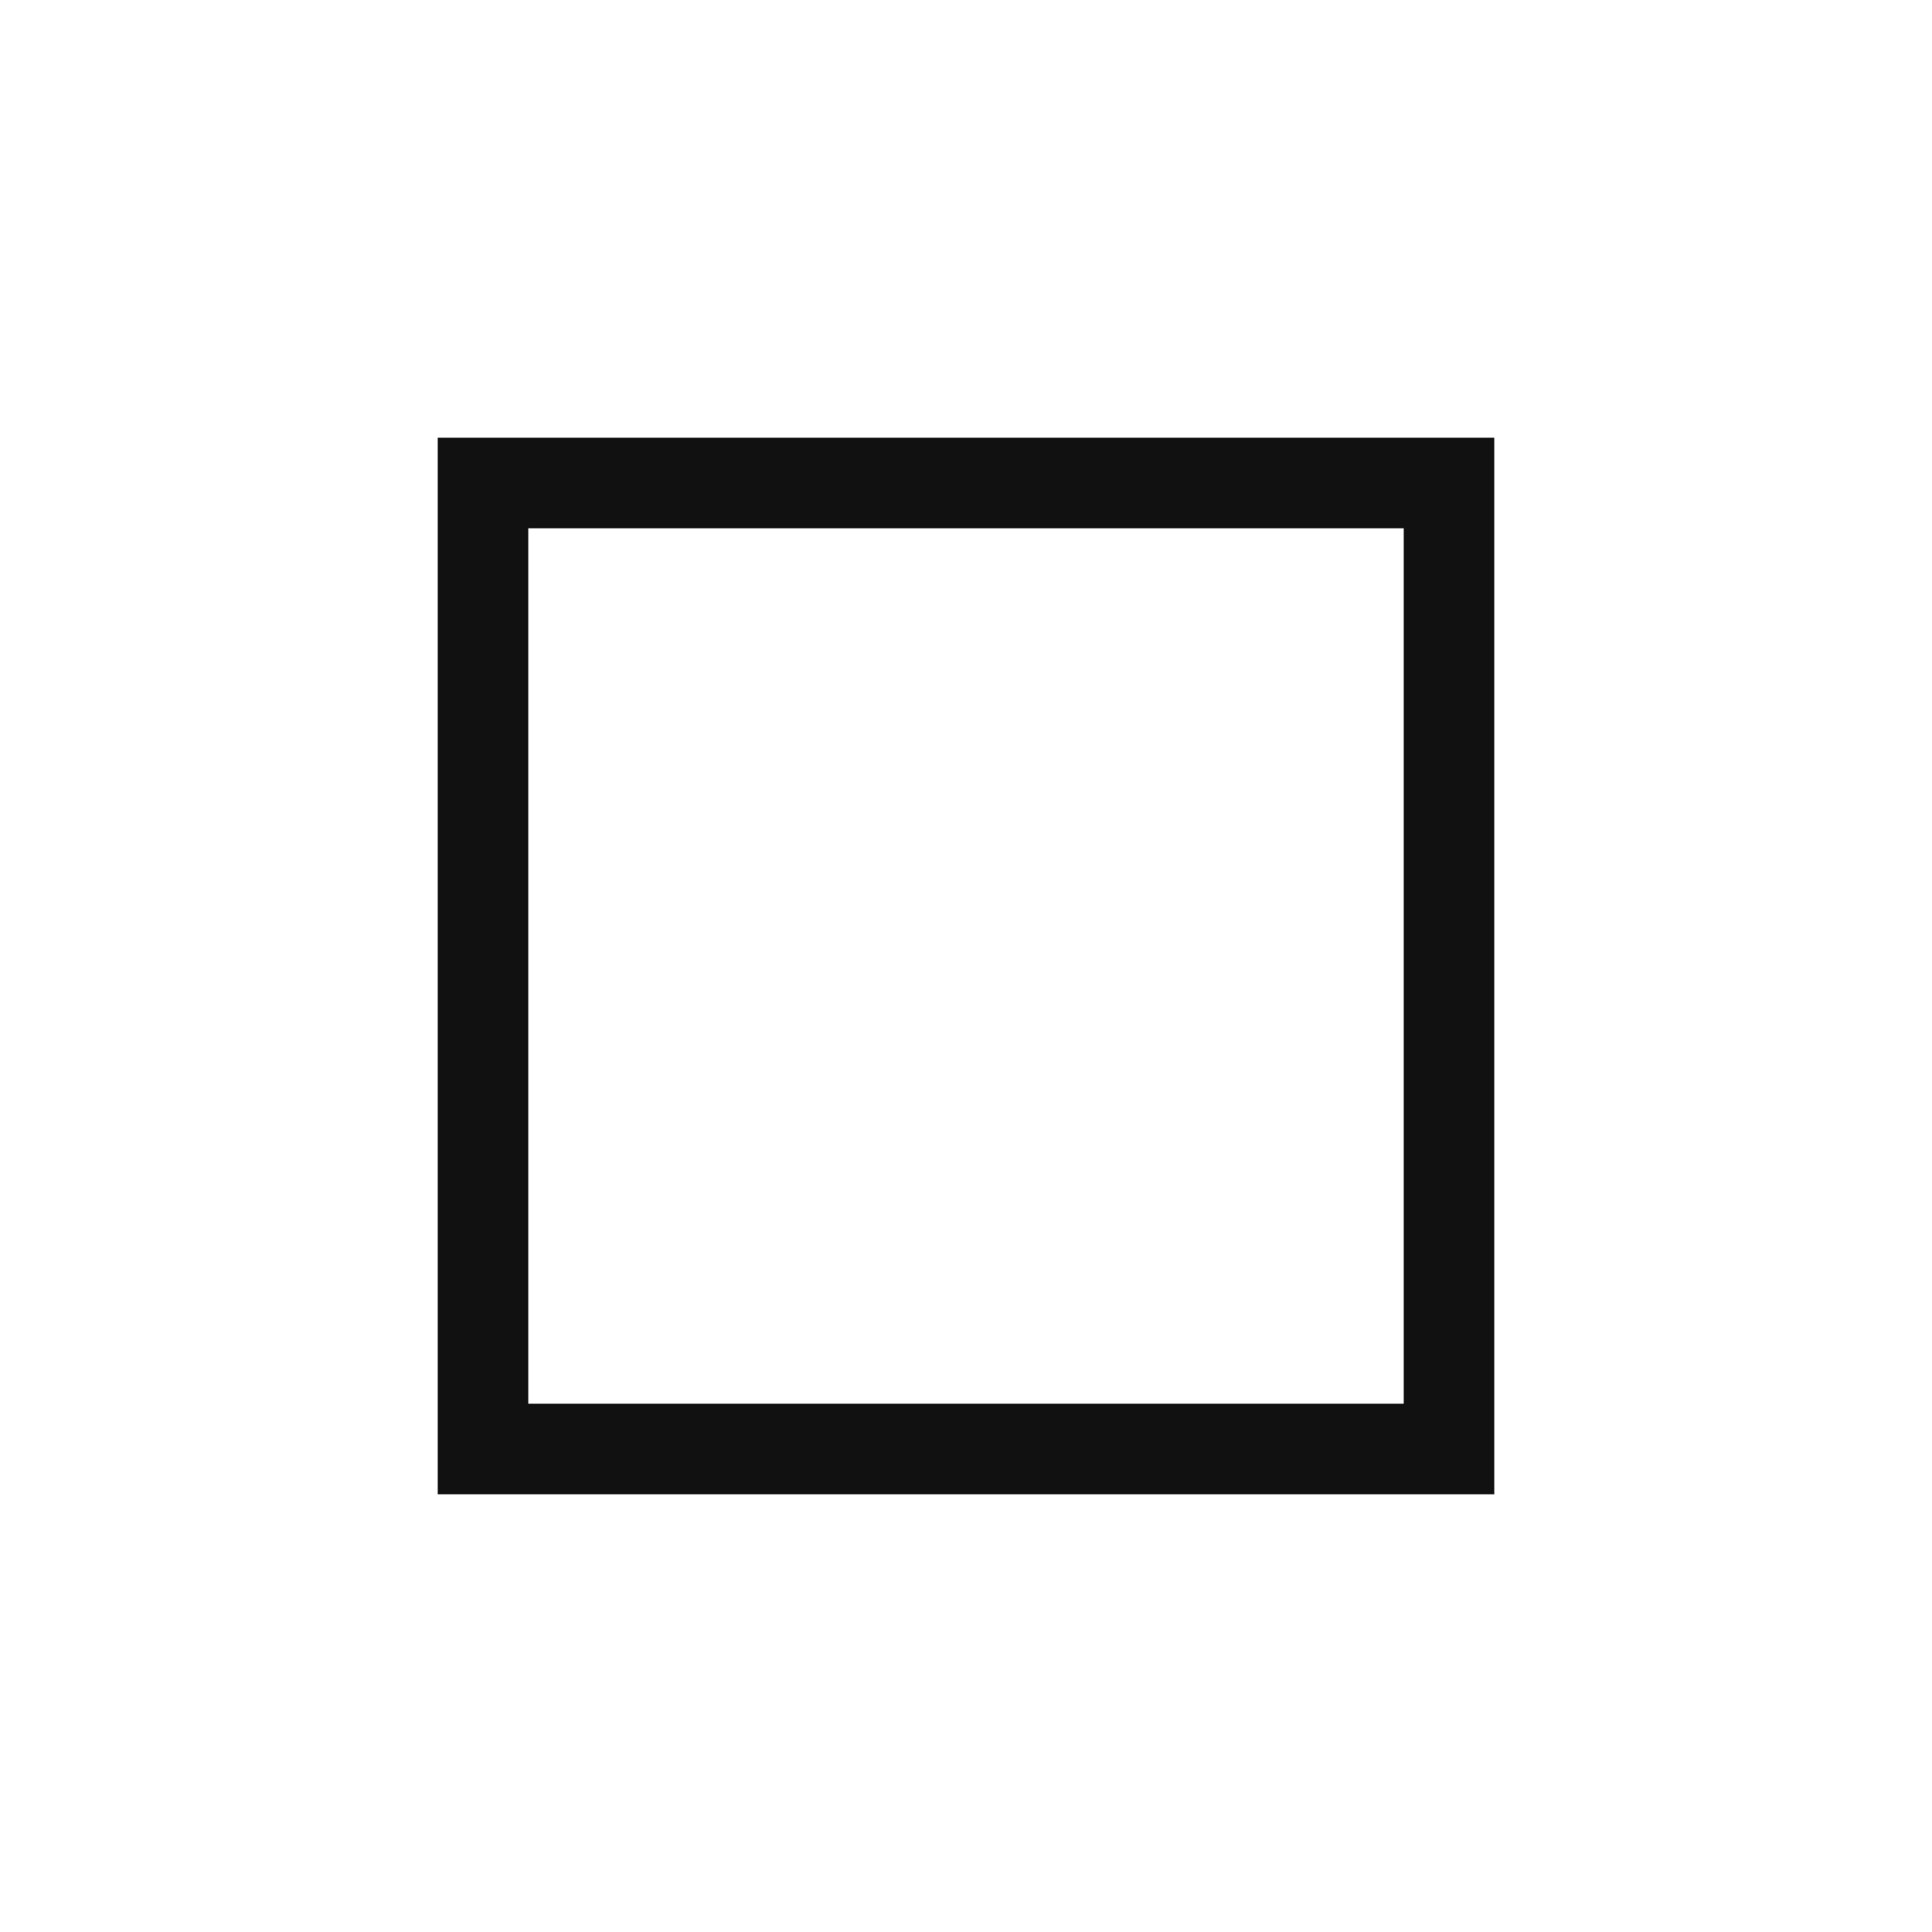
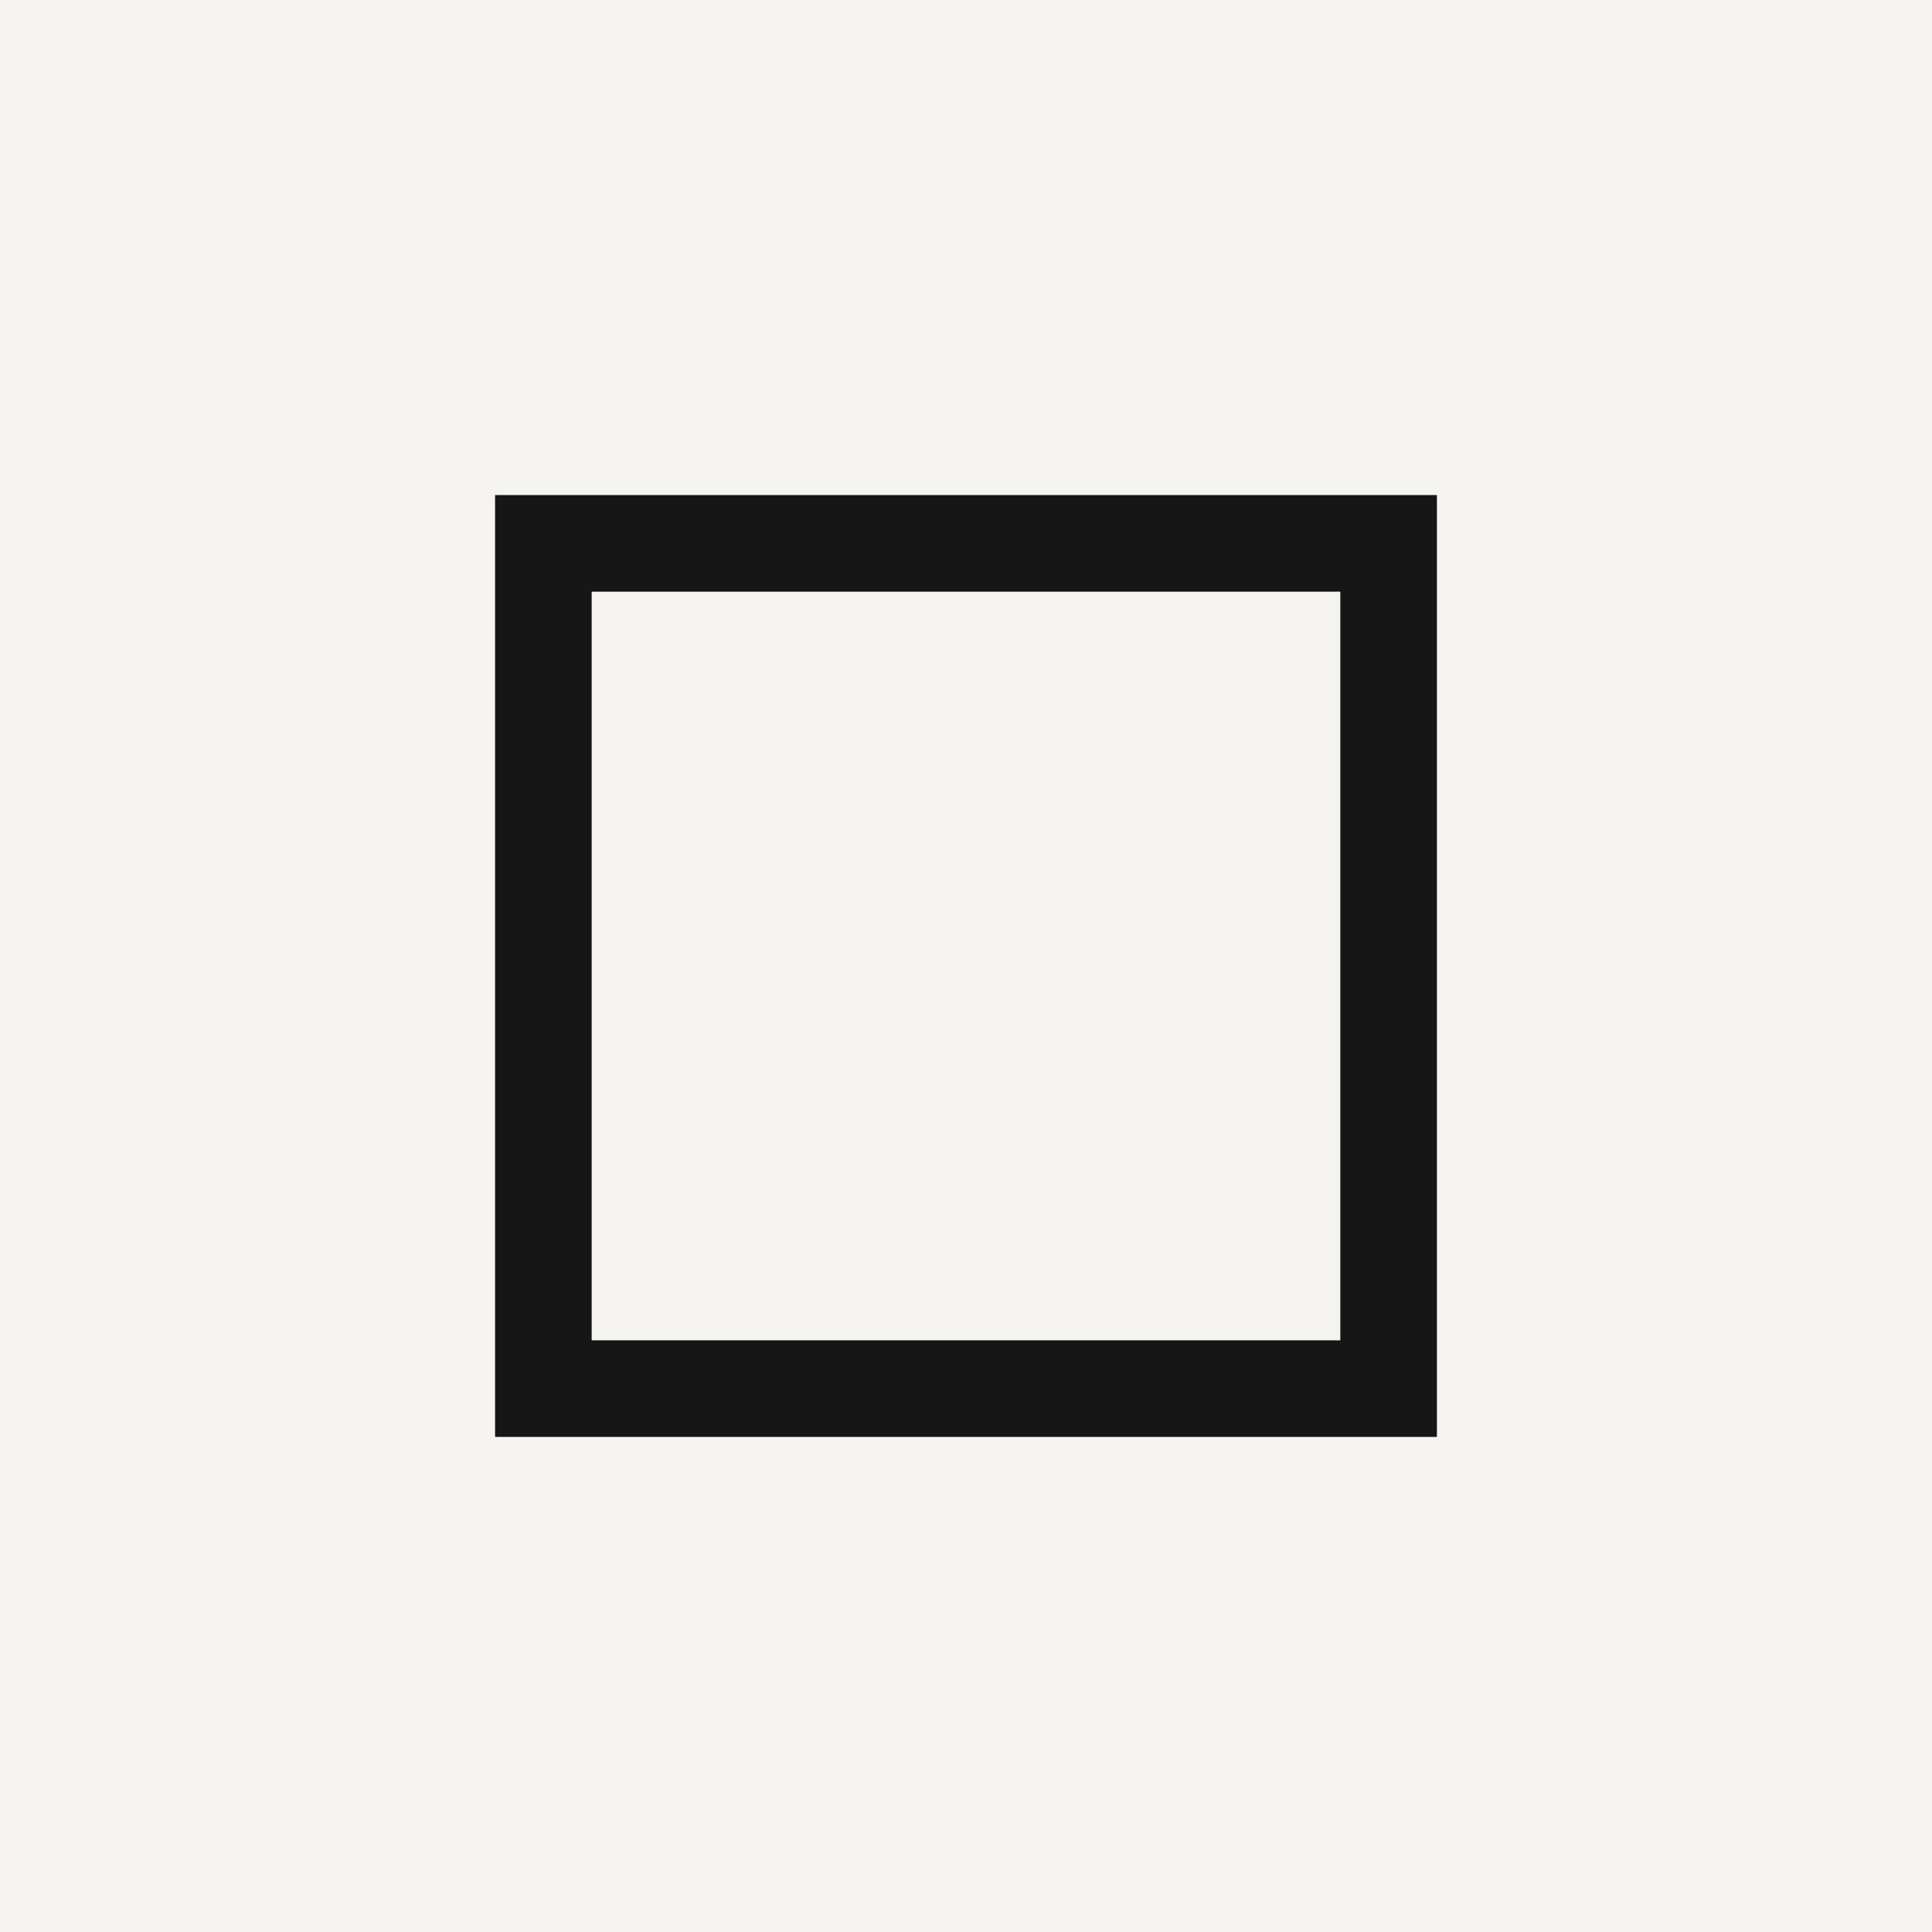
<svg xmlns="http://www.w3.org/2000/svg" viewBox="0 0 32 32">
-   <rect width="32" height="32" fill="#fff" />
-   <rect x="8" y="8" width="16" height="16" fill="none" stroke="#111" stroke-width="1.5" />
+   <rect width="32" height="32" fill="#f5f4f1" />
+   <rect x="9" y="9" width="14" height="14" fill="none" stroke="#161616" stroke-width="1.6" />
</svg>
